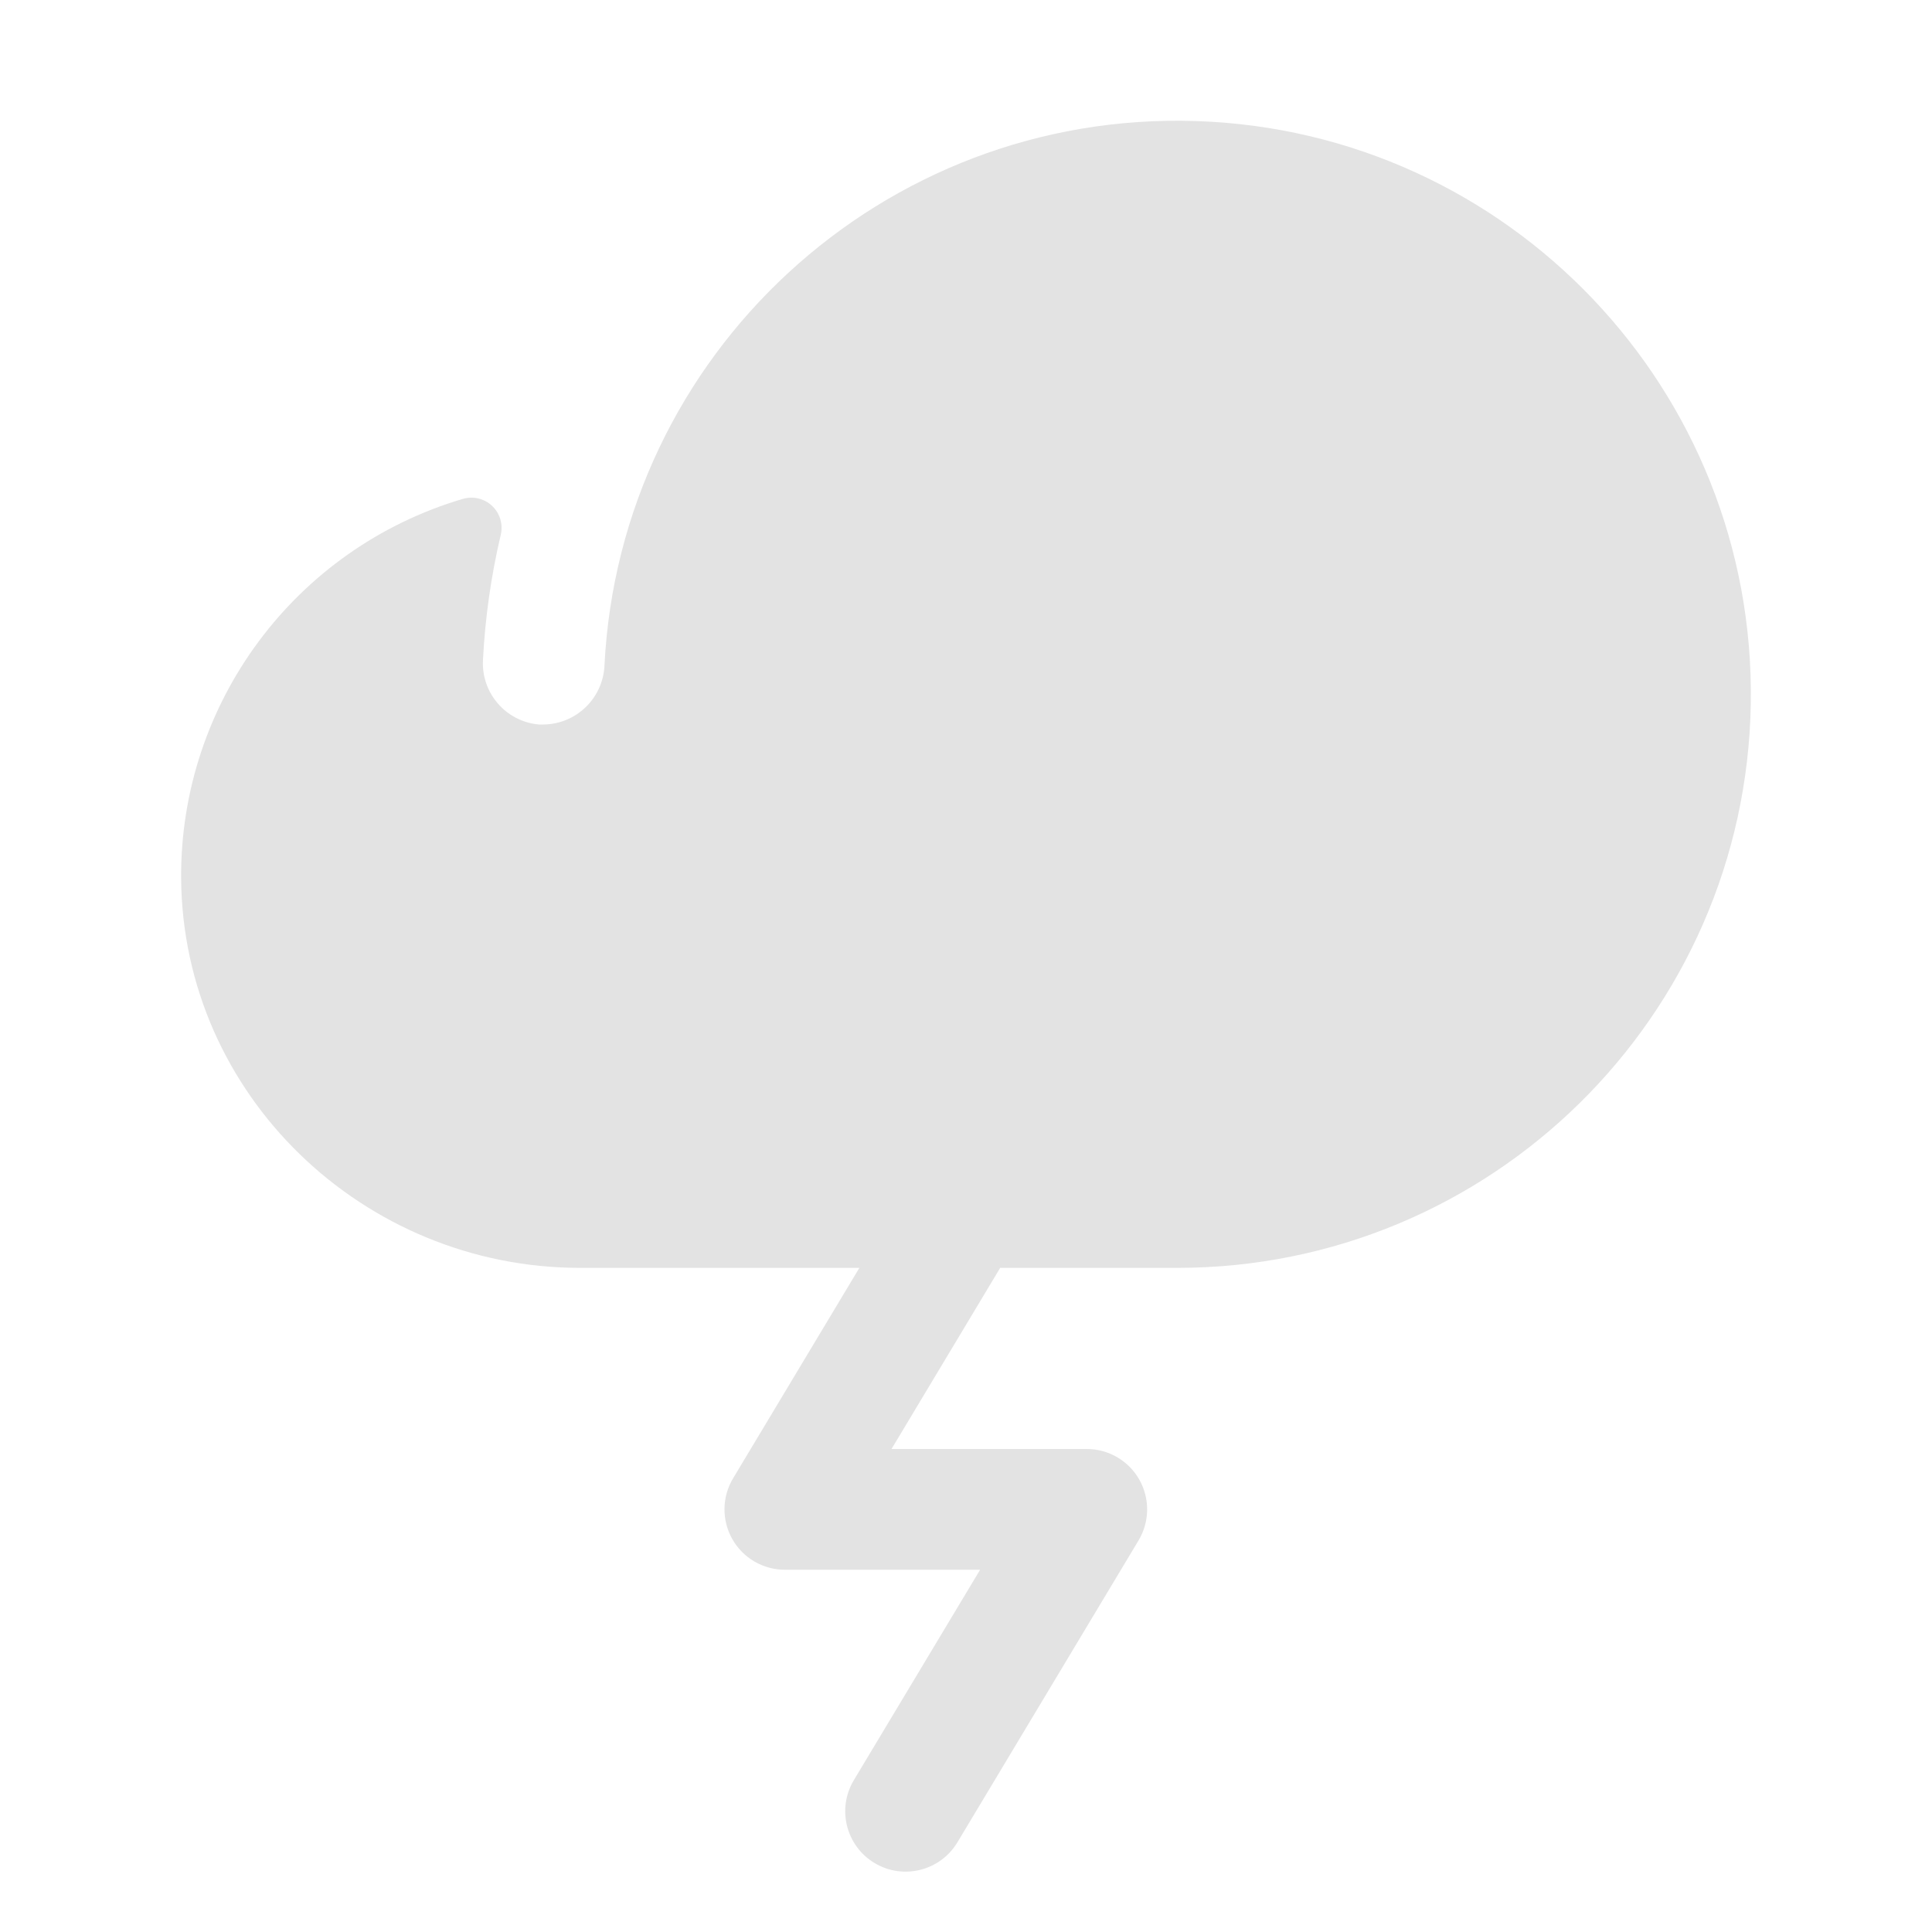
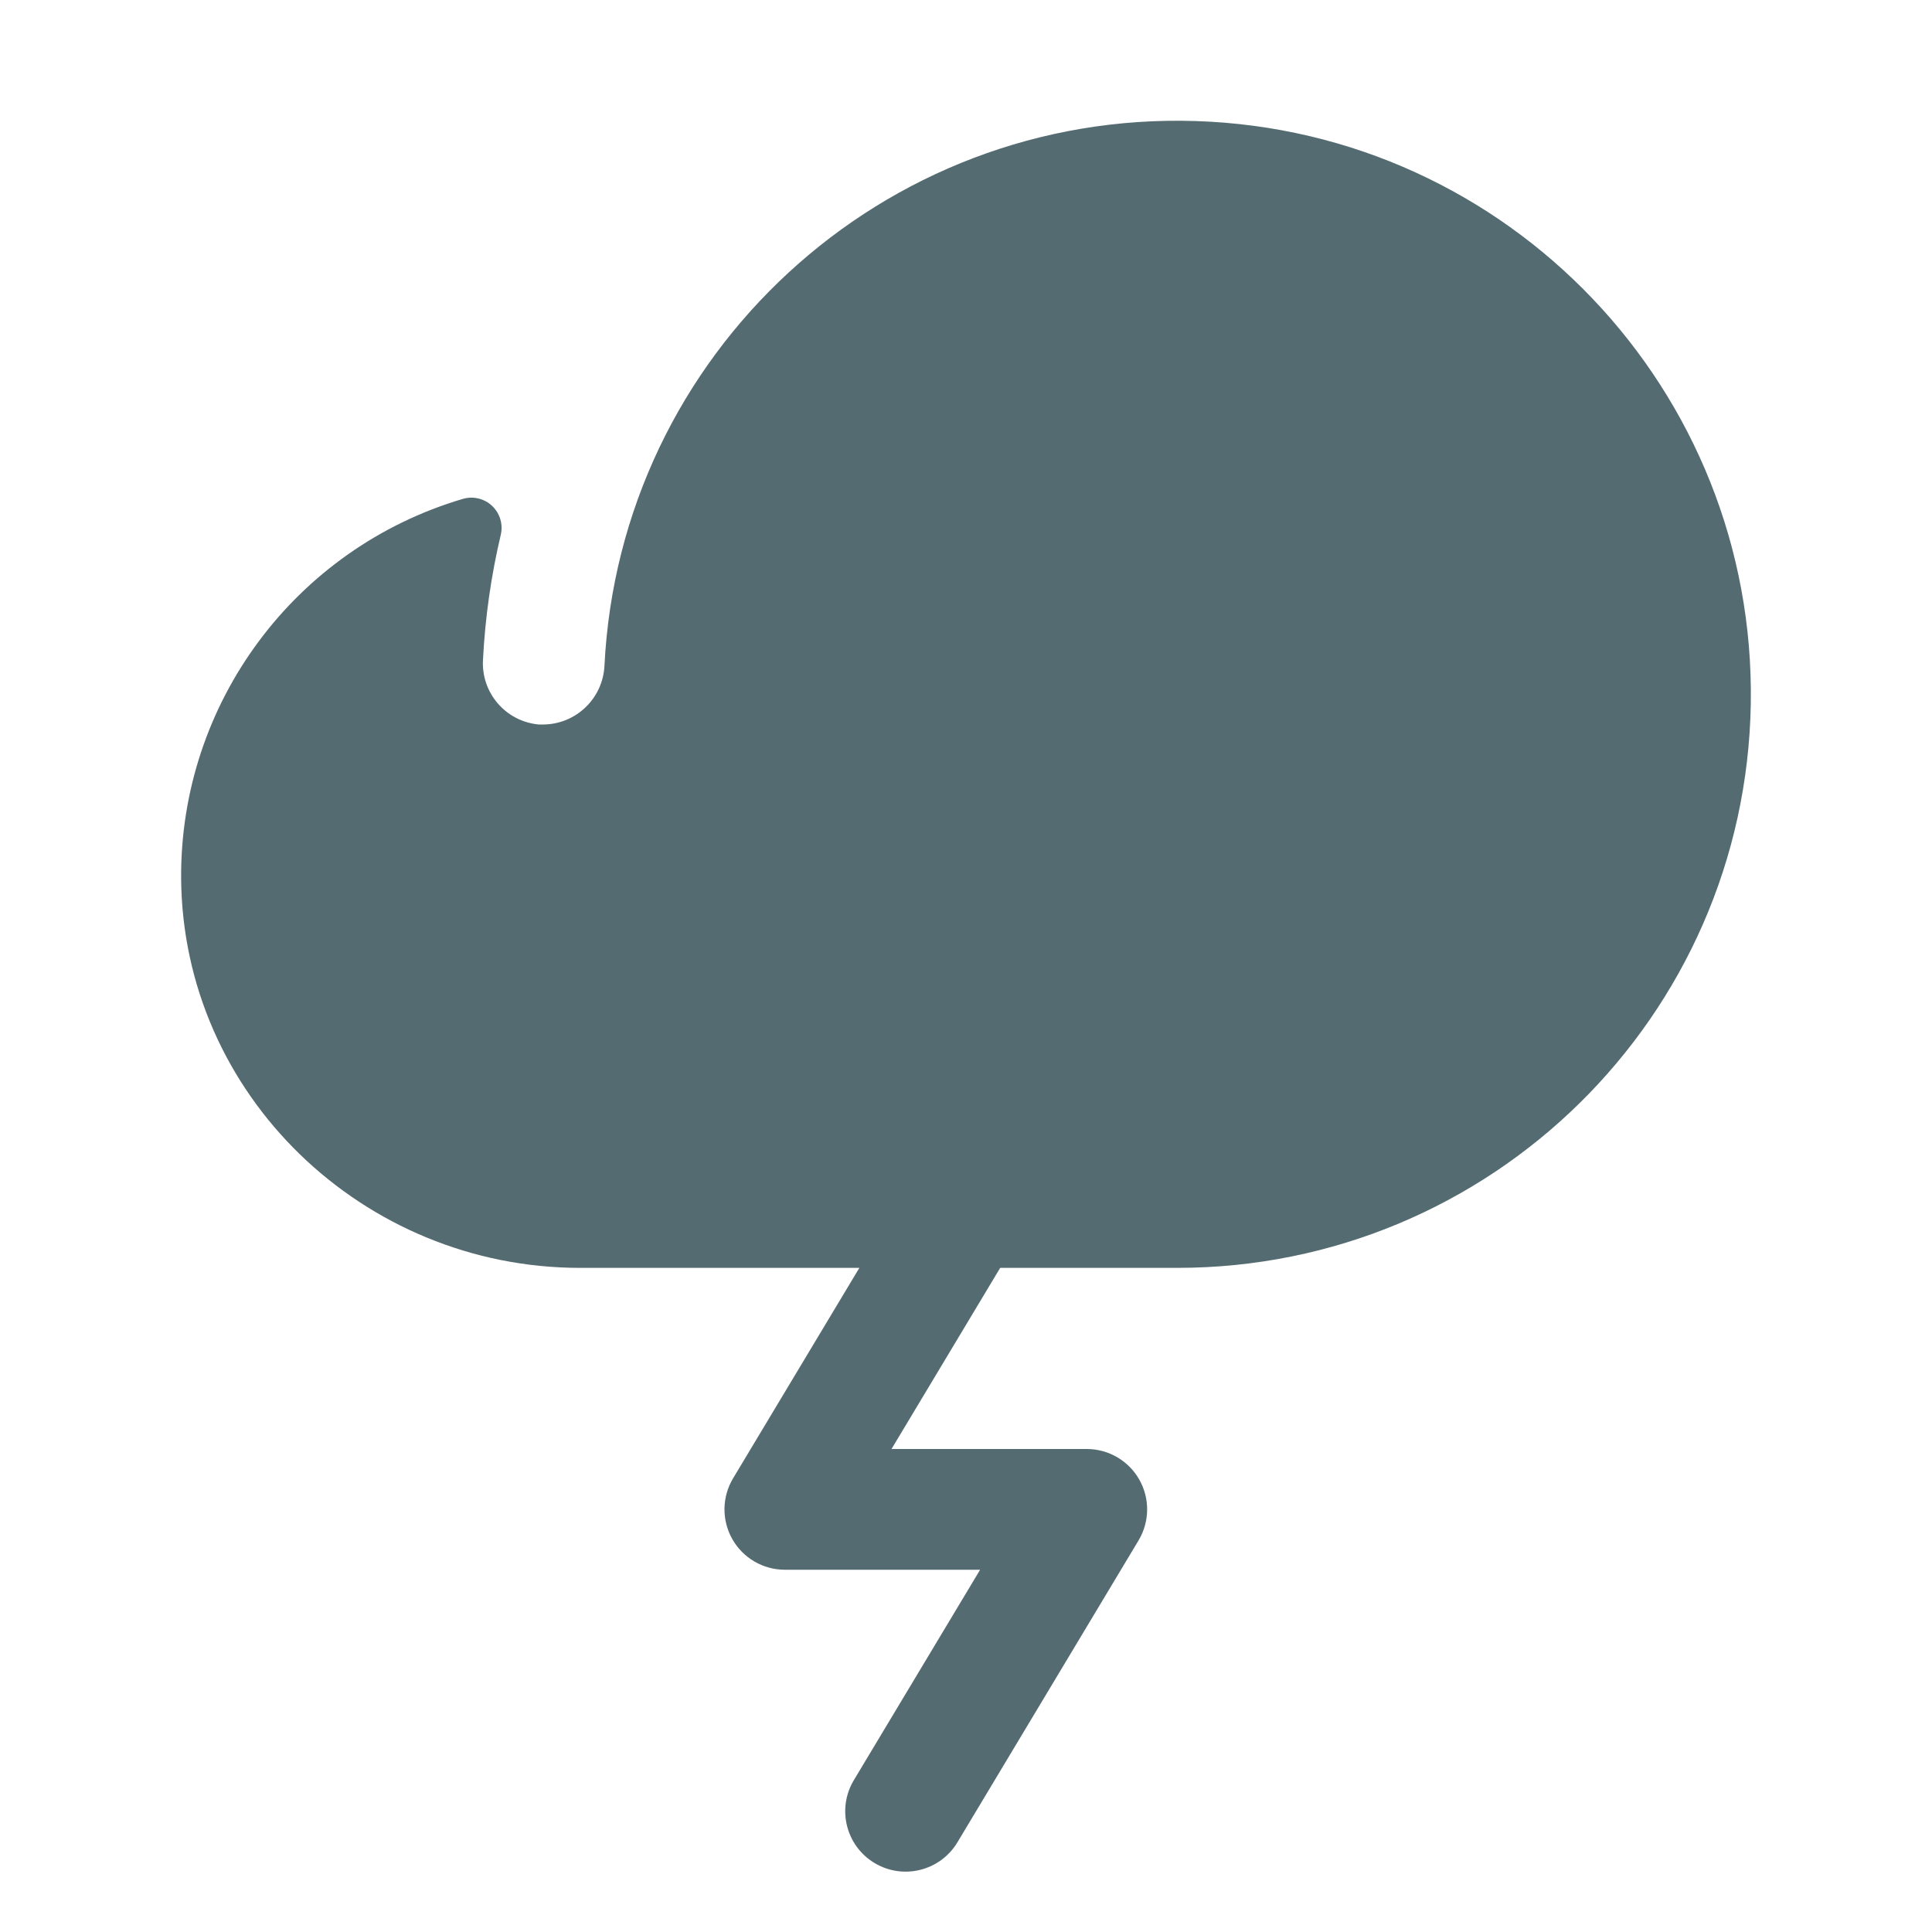
- <svg xmlns="http://www.w3.org/2000/svg" width="64" height="64" fill="#e3e3e3" viewBox="0 0 256 256">
+ <svg xmlns="http://www.w3.org/2000/svg" width="96" height="96" fill="#556b72" viewBox="0 0 256 256">
  <path d="M156,168H132.53l-14.4,24H144a8,8,0,0,1,6.86,12.12l-24,40a8,8,0,0,1-13.72-8.24L129.87,208H104a8,8,0,0,1-6.86-12.12L113.87,168h-37C48.12,168,24.2,145.07,24,116.36A52.09,52.09,0,0,1,61.35,66.1a4,4,0,0,1,5,4.78A92.48,92.48,0,0,0,64,87.39,8.14,8.14,0,0,0,71.41,96l.6,0a8.18,8.18,0,0,0,8.08-7.72A76,76,0,1,1,156,168Z" />
</svg>
